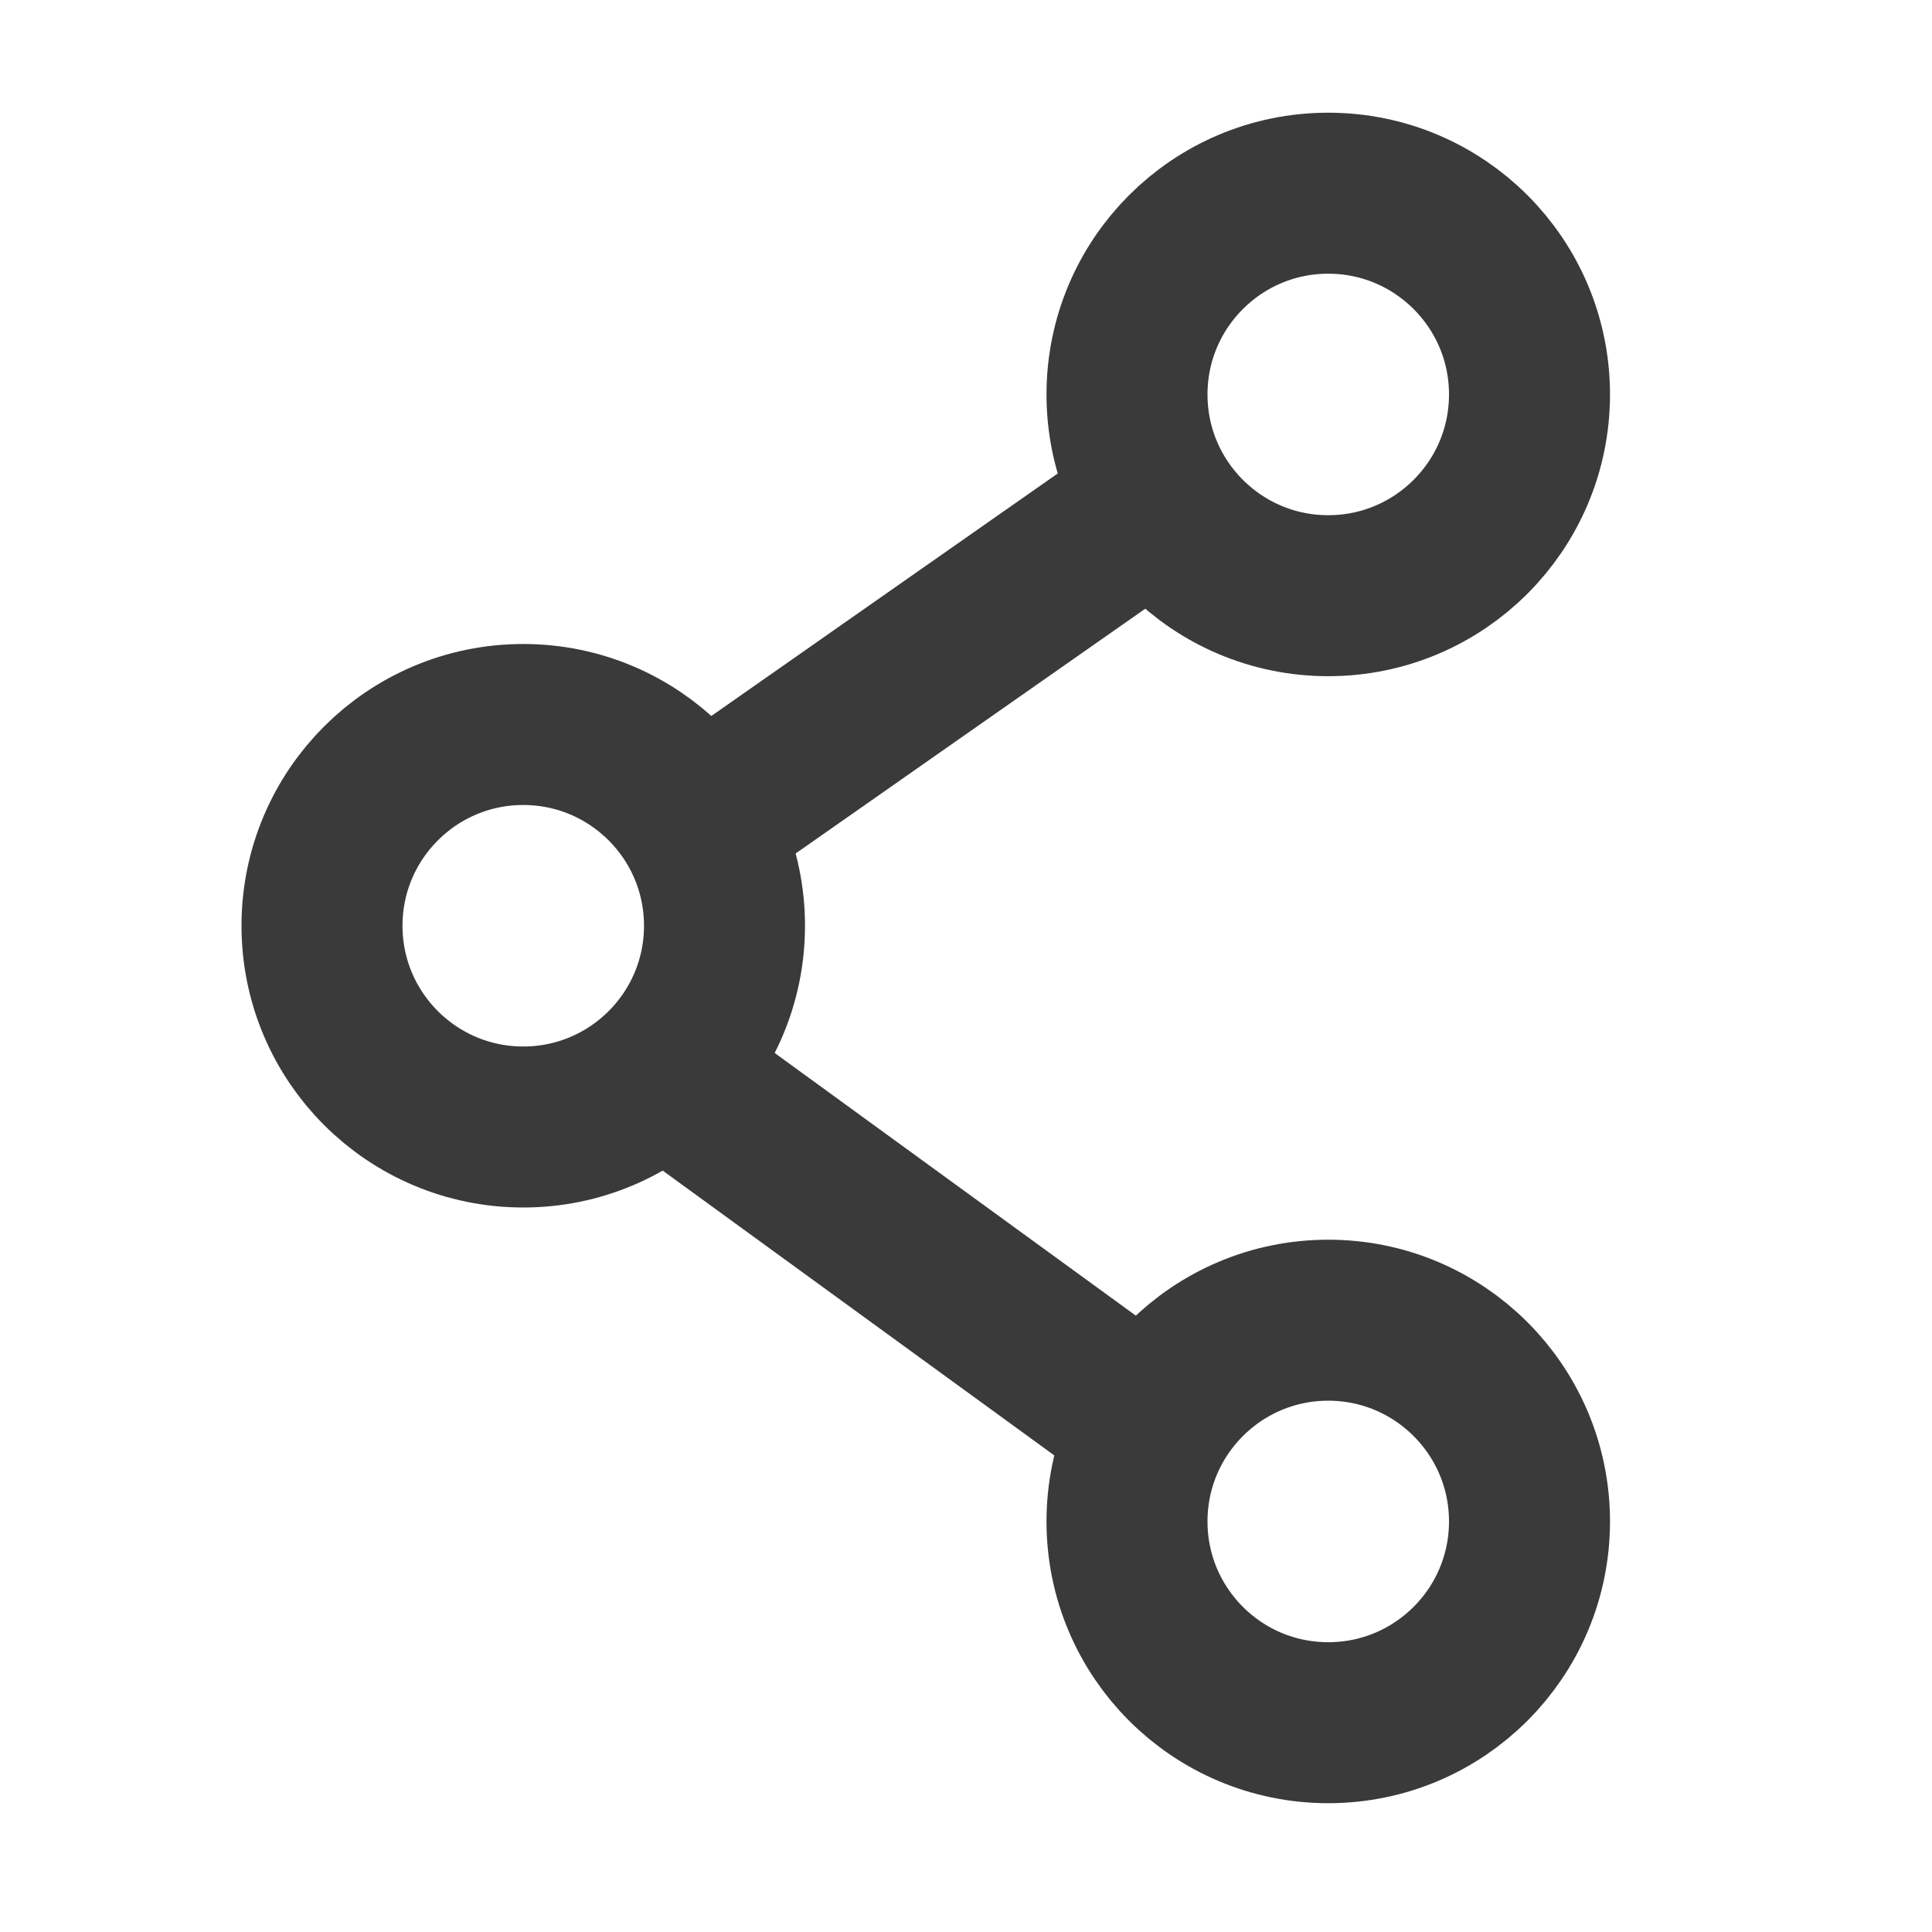
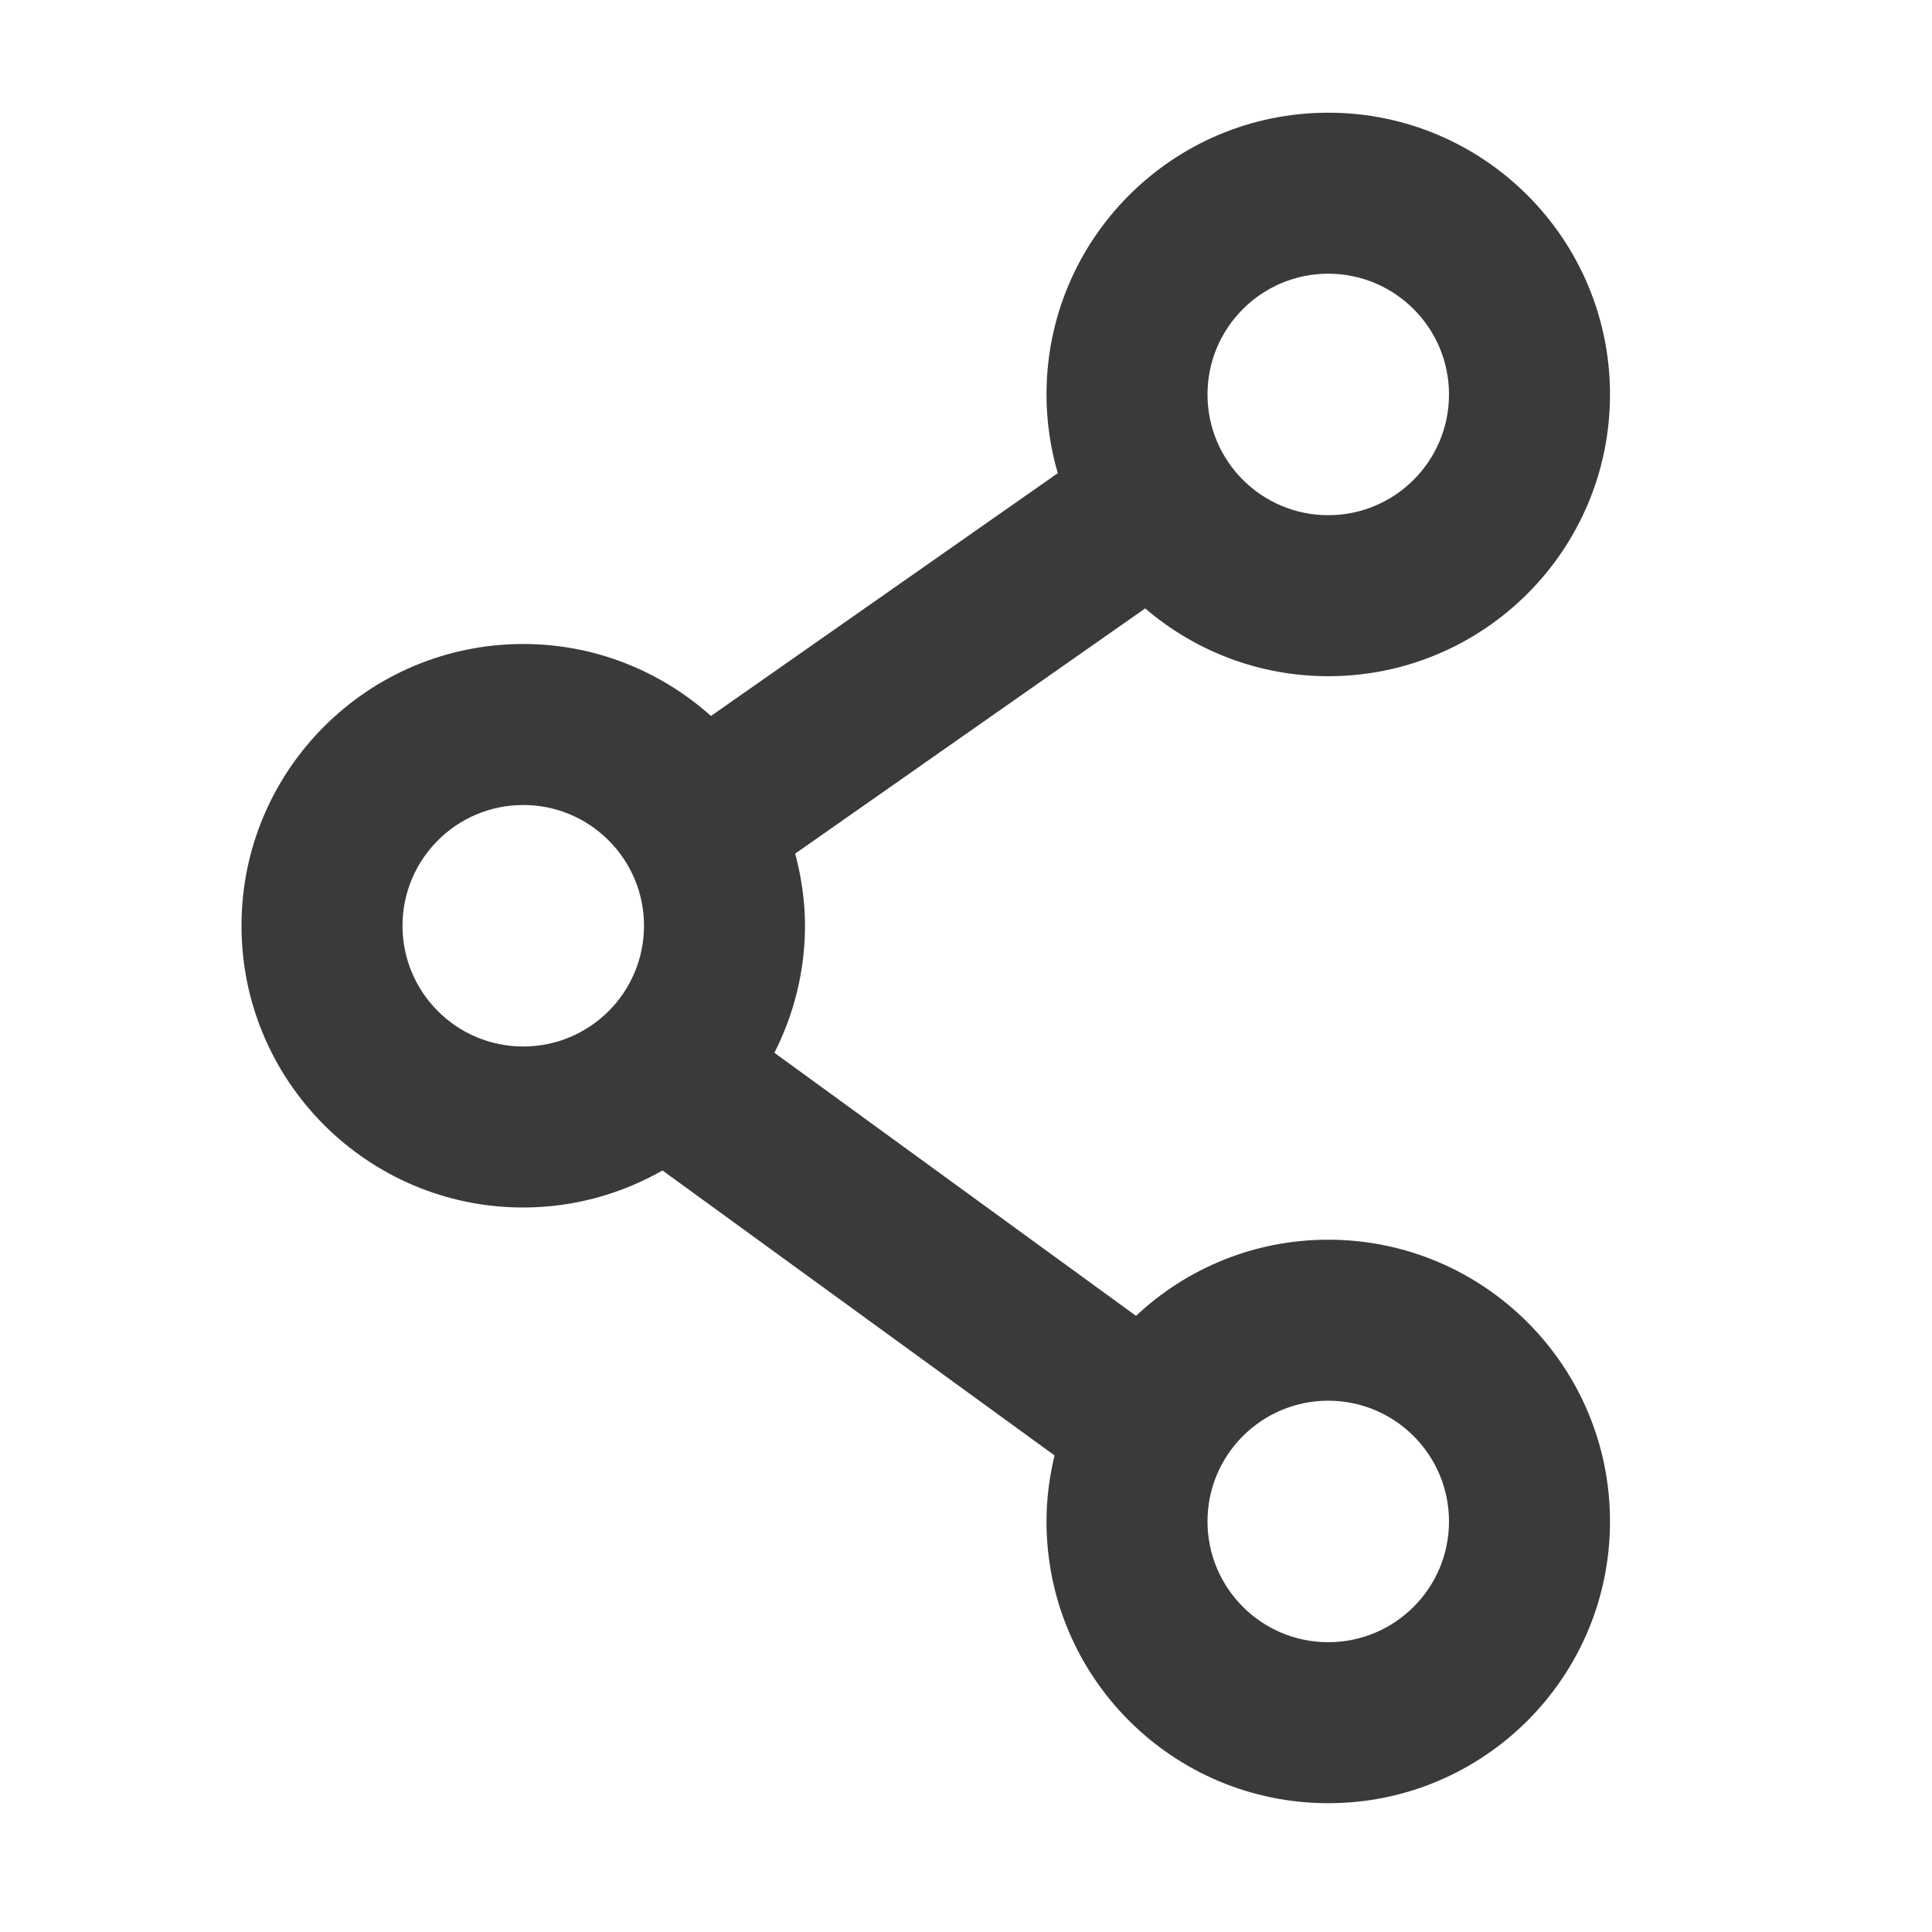
<svg xmlns="http://www.w3.org/2000/svg" width="12" height="12" viewBox="0 0 12 12" fill="none">
-   <path d="M4.25 6.75L7 8.75" stroke="#3A3A3A" />
-   <path d="M4.5 5L7 3.25" stroke="#3A3A3A" />
-   <circle cx="8.25" cy="2.45" r="1.25" stroke="#3A3A3A" />
-   <circle cx="8.25" cy="9.45" r="1.25" stroke="#3A3A3A" />
-   <circle cx="3.25" cy="5.75" r="1.25" stroke="#3A3A3A" />
+   <path d="M8.25 0.7C9.216 0.7 10 1.484 10 2.45C10 3.417 9.216 4.2 8.25 4.2C7.816 4.2 7.419 4.041 7.113 3.779L4.939 5.302C4.977 5.445 5 5.595 5 5.75C5 6.034 4.93 6.302 4.81 6.539L7.056 8.173C7.368 7.88 7.788 7.7 8.25 7.7C9.216 7.7 10 8.484 10 9.45C10 10.417 9.216 11.2 8.25 11.2C7.284 11.2 6.5 10.417 6.5 9.45C6.5 9.309 6.518 9.172 6.55 9.04L4.115 7.27C3.86 7.415 3.565 7.5 3.25 7.5C2.284 7.5 1.5 6.716 1.5 5.75C1.5 4.784 2.284 4 3.25 4C3.698 4 4.106 4.17 4.416 4.447L6.57 2.939C6.525 2.784 6.5 2.62 6.5 2.45C6.5 1.484 7.284 0.7 8.25 0.7ZM8.25 8.7C7.836 8.7 7.5 9.036 7.5 9.45C7.5 9.864 7.836 10.2 8.25 10.2C8.664 10.2 9 9.864 9 9.45C9 9.036 8.664 8.7 8.25 8.7ZM3.25 5C2.836 5 2.5 5.336 2.5 5.75C2.5 6.164 2.836 6.5 3.25 6.5C3.664 6.5 4 6.164 4 5.75C4 5.336 3.664 5 3.25 5ZM8.25 1.7C7.836 1.7 7.5 2.036 7.5 2.45C7.5 2.864 7.836 3.2 8.25 3.2C8.664 3.2 9 2.864 9 2.45C9 2.036 8.664 1.7 8.25 1.7Z" fill="#3A3A3A" />
</svg>
